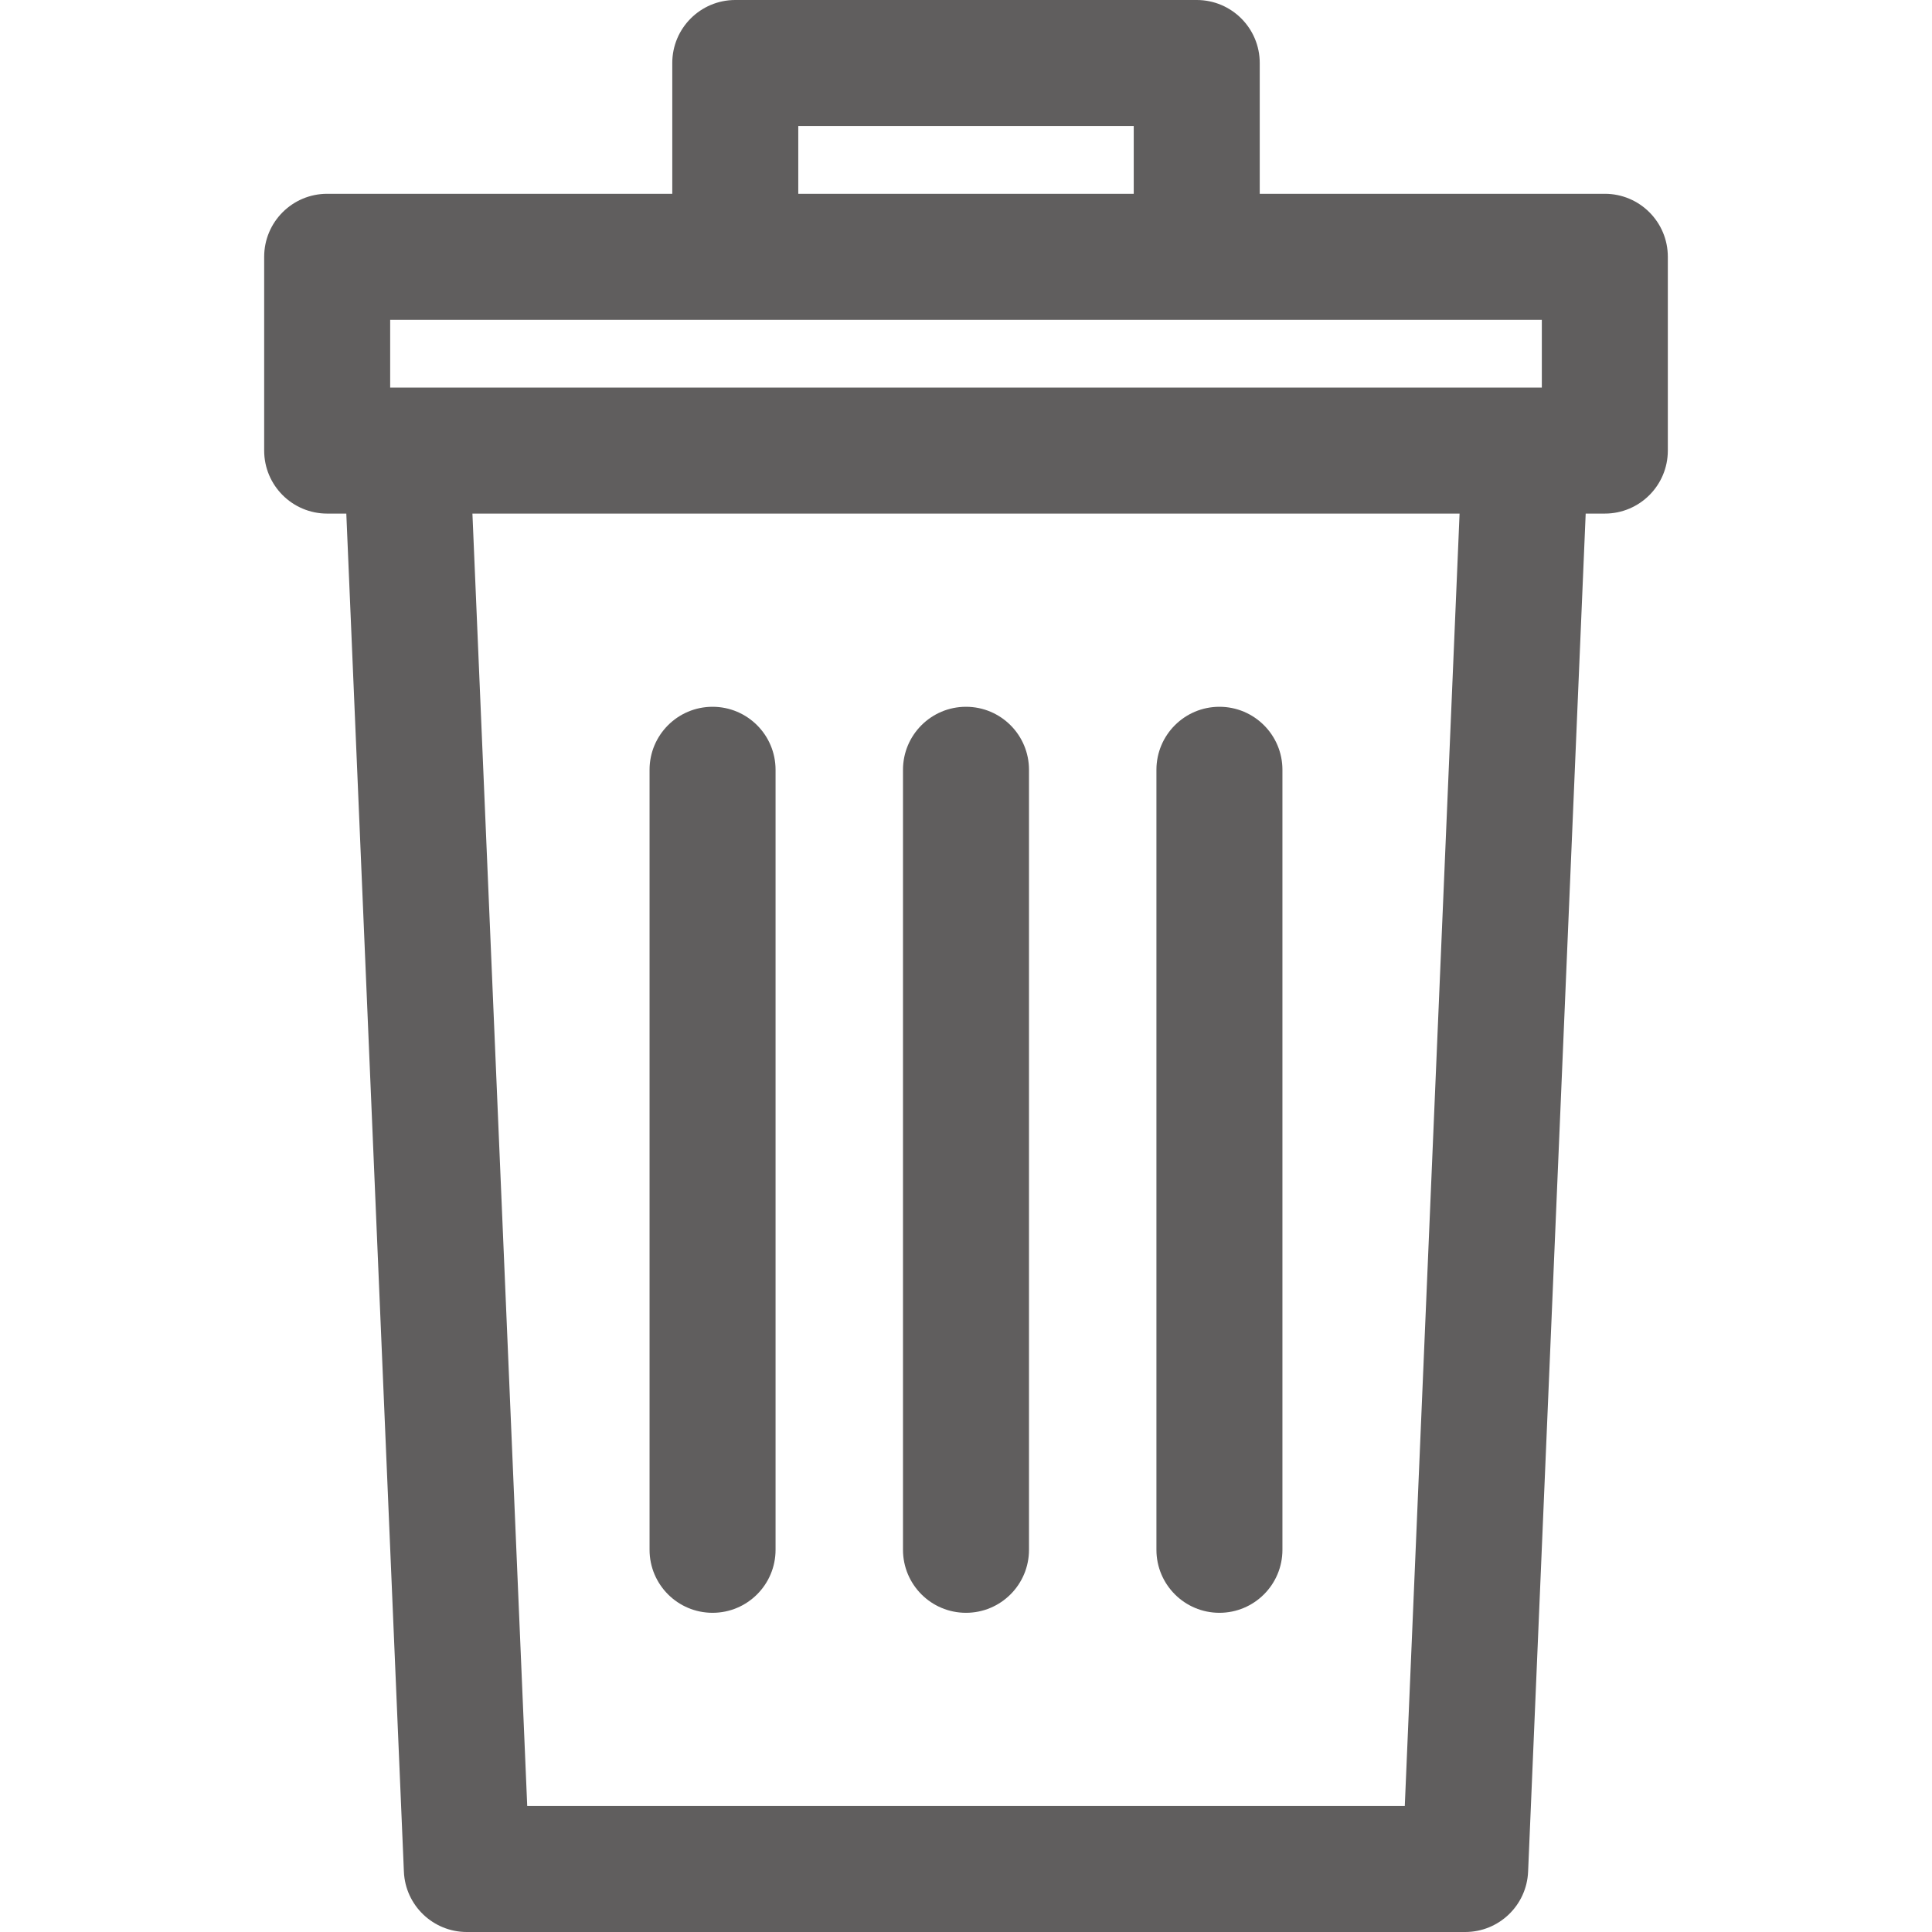
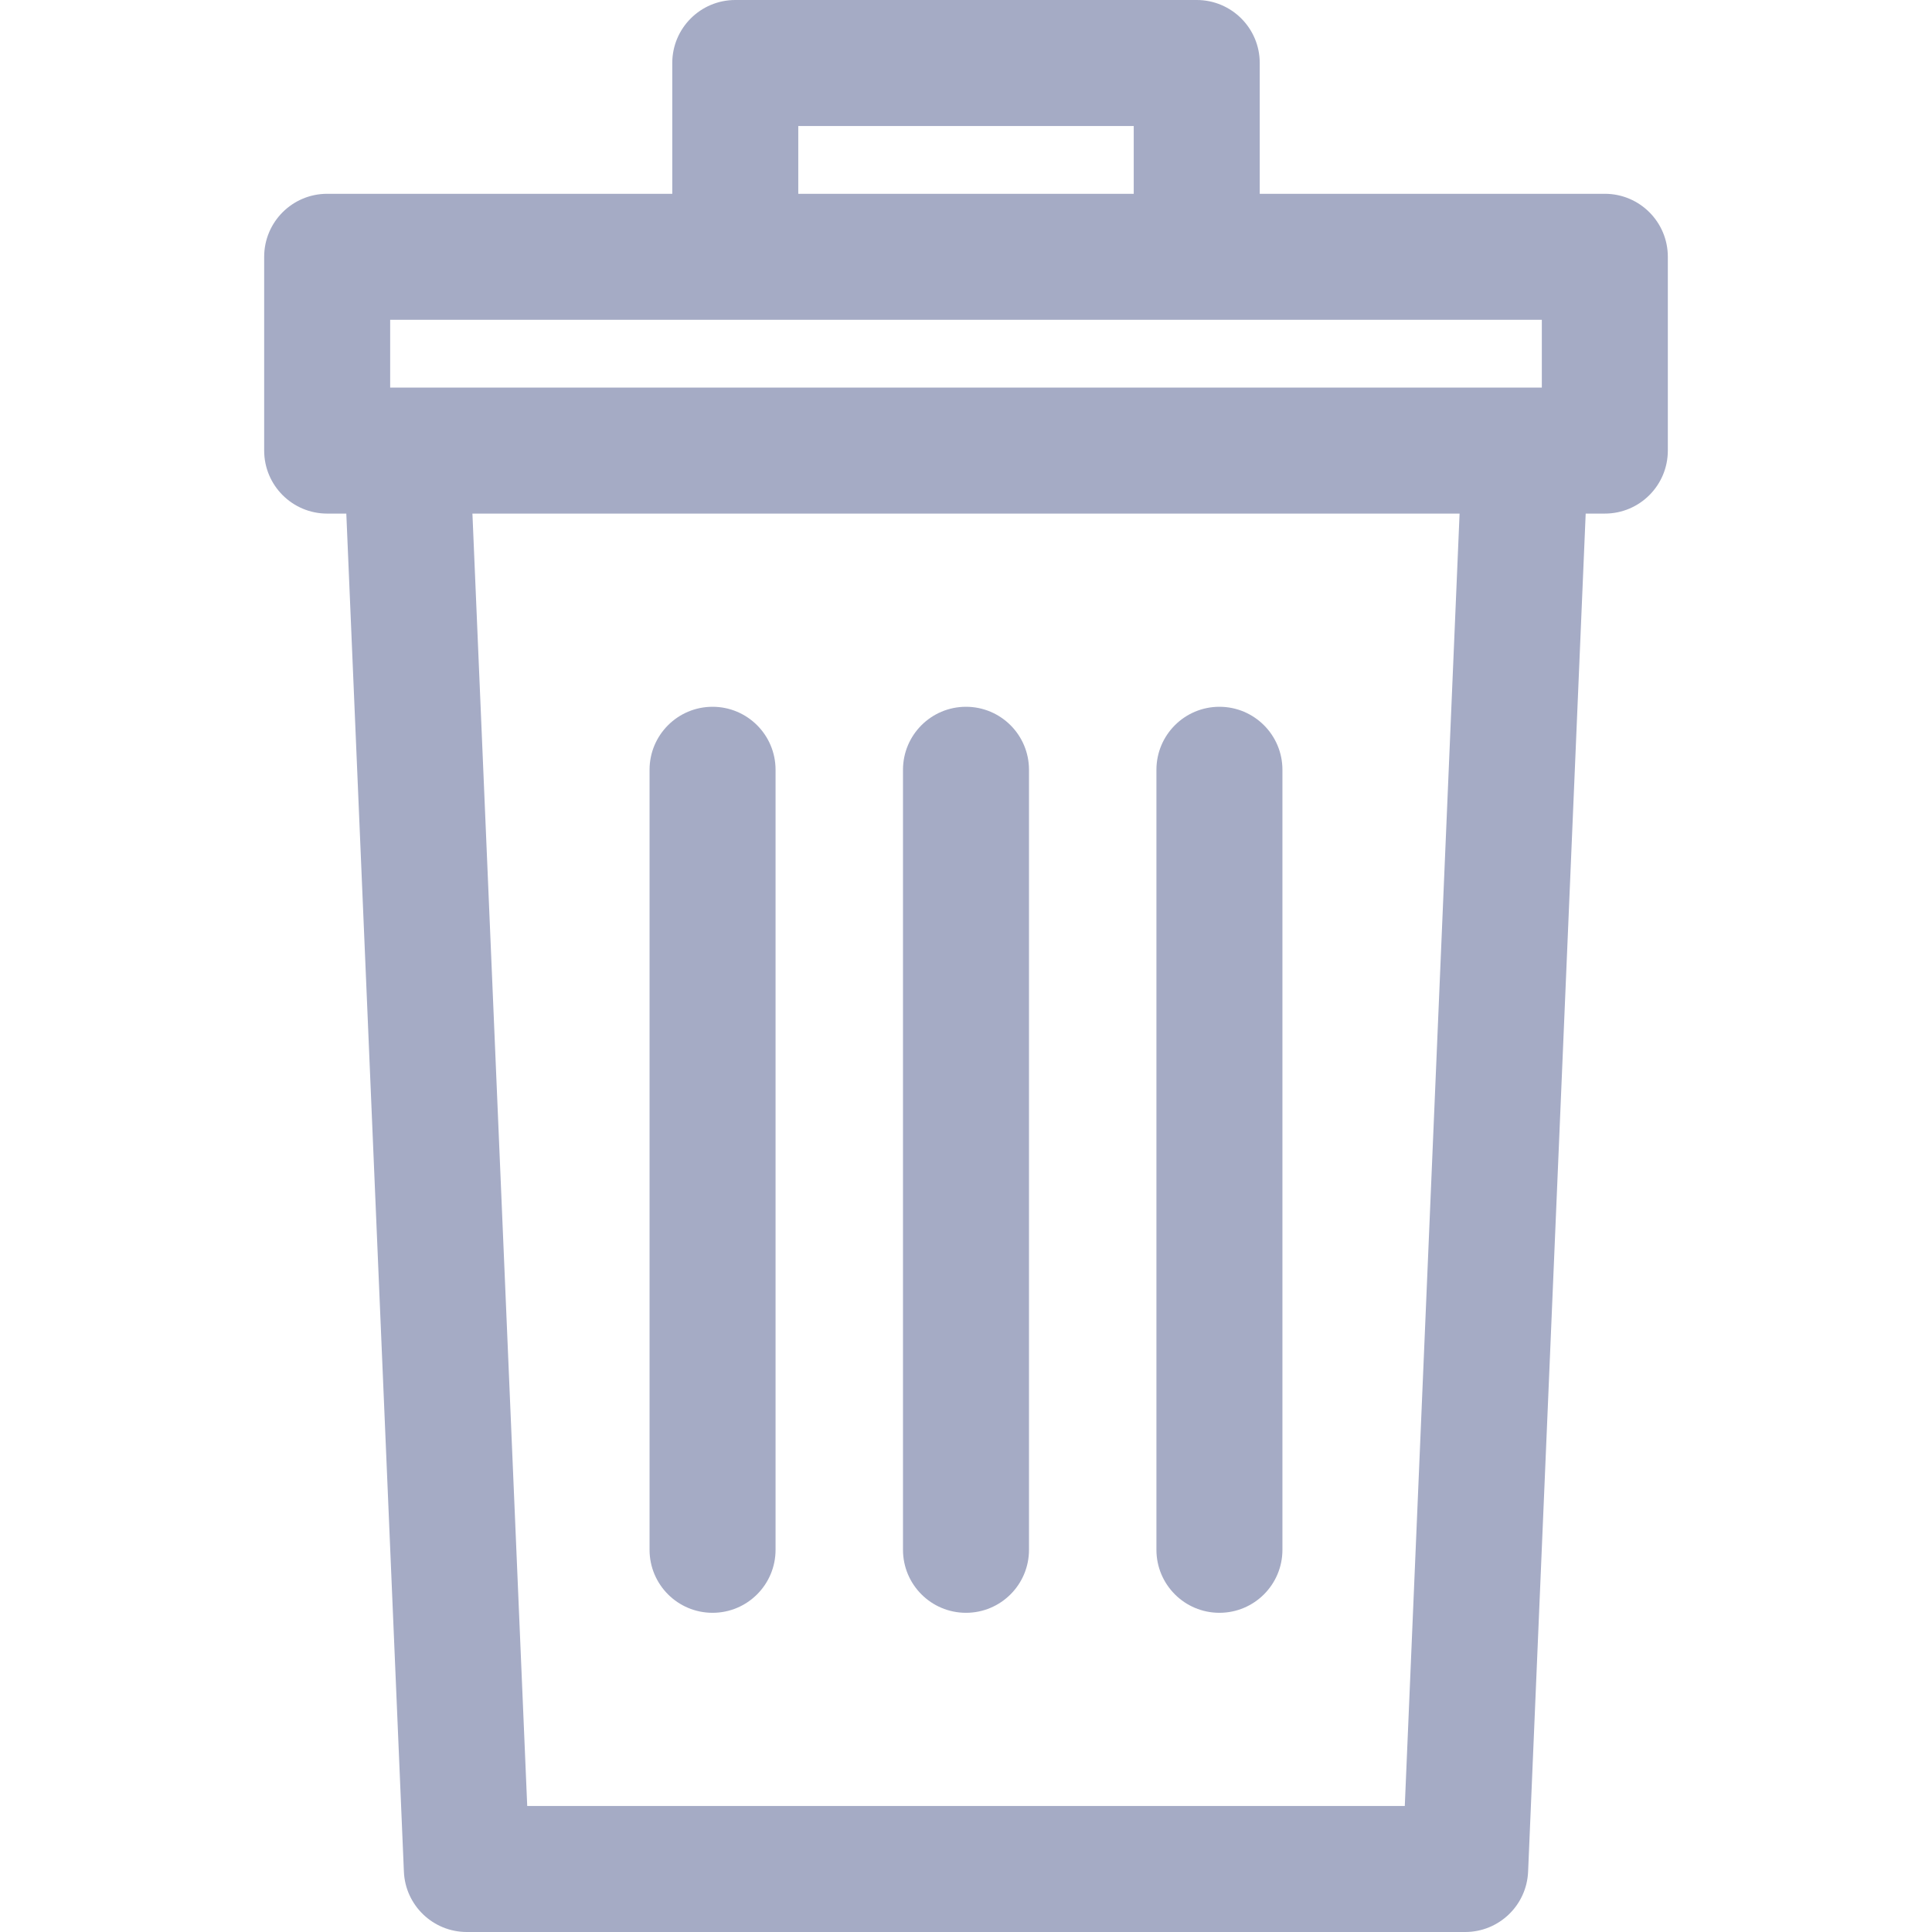
<svg xmlns="http://www.w3.org/2000/svg" version="1.1" id="Layer_1" x="0px" y="0px" viewBox="0 0 512 512" style="enable-background:new 0 0 512 512;" xml:space="preserve" width="512px" height="512px">
  <g>
    <g>
-       <path d="M425.298,51.358h-91.455V16.696c0-9.22-7.475-16.696-16.696-16.696H194.855c-9.22,0-16.696,7.475-16.696,16.696v34.662    H86.704c-9.22,0-16.696,7.475-16.696,16.696v51.357c0,9.22,7.475,16.696,16.696,16.696h5.072l15.26,359.906    c0.378,8.937,7.735,15.988,16.68,15.988h264.568c8.946,0,16.302-7.051,16.68-15.989l15.259-359.906h5.073    c9.22,0,16.696-7.475,16.696-16.696V68.054C441.994,58.832,434.519,51.358,425.298,51.358z M211.551,33.391h88.9v17.967h-88.9    V33.391z M372.283,478.609H139.719l-14.522-342.502h261.606L372.283,478.609z M408.602,102.715c-15.17,0-296.114,0-305.202,0    V84.749h305.202V102.715z" fill="#605E5E" />
+       <path d="M425.298,51.358h-91.455V16.696c0-9.22-7.475-16.696-16.696-16.696H194.855c-9.22,0-16.696,7.475-16.696,16.696v34.662    H86.704c-9.22,0-16.696,7.475-16.696,16.696v51.357c0,9.22,7.475,16.696,16.696,16.696h5.072l15.26,359.906    c0.378,8.937,7.735,15.988,16.68,15.988h264.568c8.946,0,16.302-7.051,16.68-15.989l15.259-359.906h5.073    c9.22,0,16.696-7.475,16.696-16.696V68.054C441.994,58.832,434.519,51.358,425.298,51.358z M211.551,33.391h88.9v17.967h-88.9    V33.391z M372.283,478.609H139.719l-14.522-342.502h261.606L372.283,478.609z M408.602,102.715c-15.17,0-296.114,0-305.202,0    V84.749h305.202V102.715z" fill="#a5abc5" />
    </g>
  </g>
  <g>
    <g>
-       <path d="M188.835,187.304c-9.22,0-16.696,7.475-16.696,16.696v206.714c0,9.22,7.475,16.696,16.696,16.696    c9.22,0,16.696-7.475,16.696-16.696V204C205.53,194.779,198.055,187.304,188.835,187.304z" fill="#605E5E" />
+       <path d="M188.835,187.304c-9.22,0-16.696,7.475-16.696,16.696v206.714c0,9.22,7.475,16.696,16.696,16.696    c9.22,0,16.696-7.475,16.696-16.696V204C205.53,194.779,198.055,187.304,188.835,187.304z" fill="#a5abc5" />
    </g>
  </g>
  <g>
    <g>
-       <path d="M255.998,187.304c-9.22,0-16.696,7.475-16.696,16.696v206.714c0,9.22,7.474,16.696,16.696,16.696    c9.22,0,16.696-7.475,16.696-16.696V204C272.693,194.779,265.218,187.304,255.998,187.304z" fill="#605E5E" />
+       <path d="M255.998,187.304c-9.22,0-16.696,7.475-16.696,16.696v206.714c0,9.22,7.474,16.696,16.696,16.696    c9.22,0,16.696-7.475,16.696-16.696V204C272.693,194.779,265.218,187.304,255.998,187.304z" fill="#a5abc5" />
    </g>
  </g>
  <g>
    <g>
-       <path d="M323.161,187.304c-9.22,0-16.696,7.475-16.696,16.696v206.714c0,9.22,7.475,16.696,16.696,16.696    s16.696-7.475,16.696-16.696V204C339.857,194.779,332.382,187.304,323.161,187.304z" fill="#605E5E" />
+       <path d="M323.161,187.304c-9.22,0-16.696,7.475-16.696,16.696v206.714c0,9.22,7.475,16.696,16.696,16.696    s16.696-7.475,16.696-16.696V204C339.857,194.779,332.382,187.304,323.161,187.304z" fill="#a5abc5" />
    </g>
  </g>
  <g>
</g>
  <g>
</g>
  <g>
</g>
  <g>
</g>
  <g>
</g>
  <g>
</g>
  <g>
</g>
  <g>
</g>
  <g>
</g>
  <g>
</g>
  <g>
</g>
  <g>
</g>
  <g>
</g>
  <g>
</g>
  <g>
</g>
</svg>
